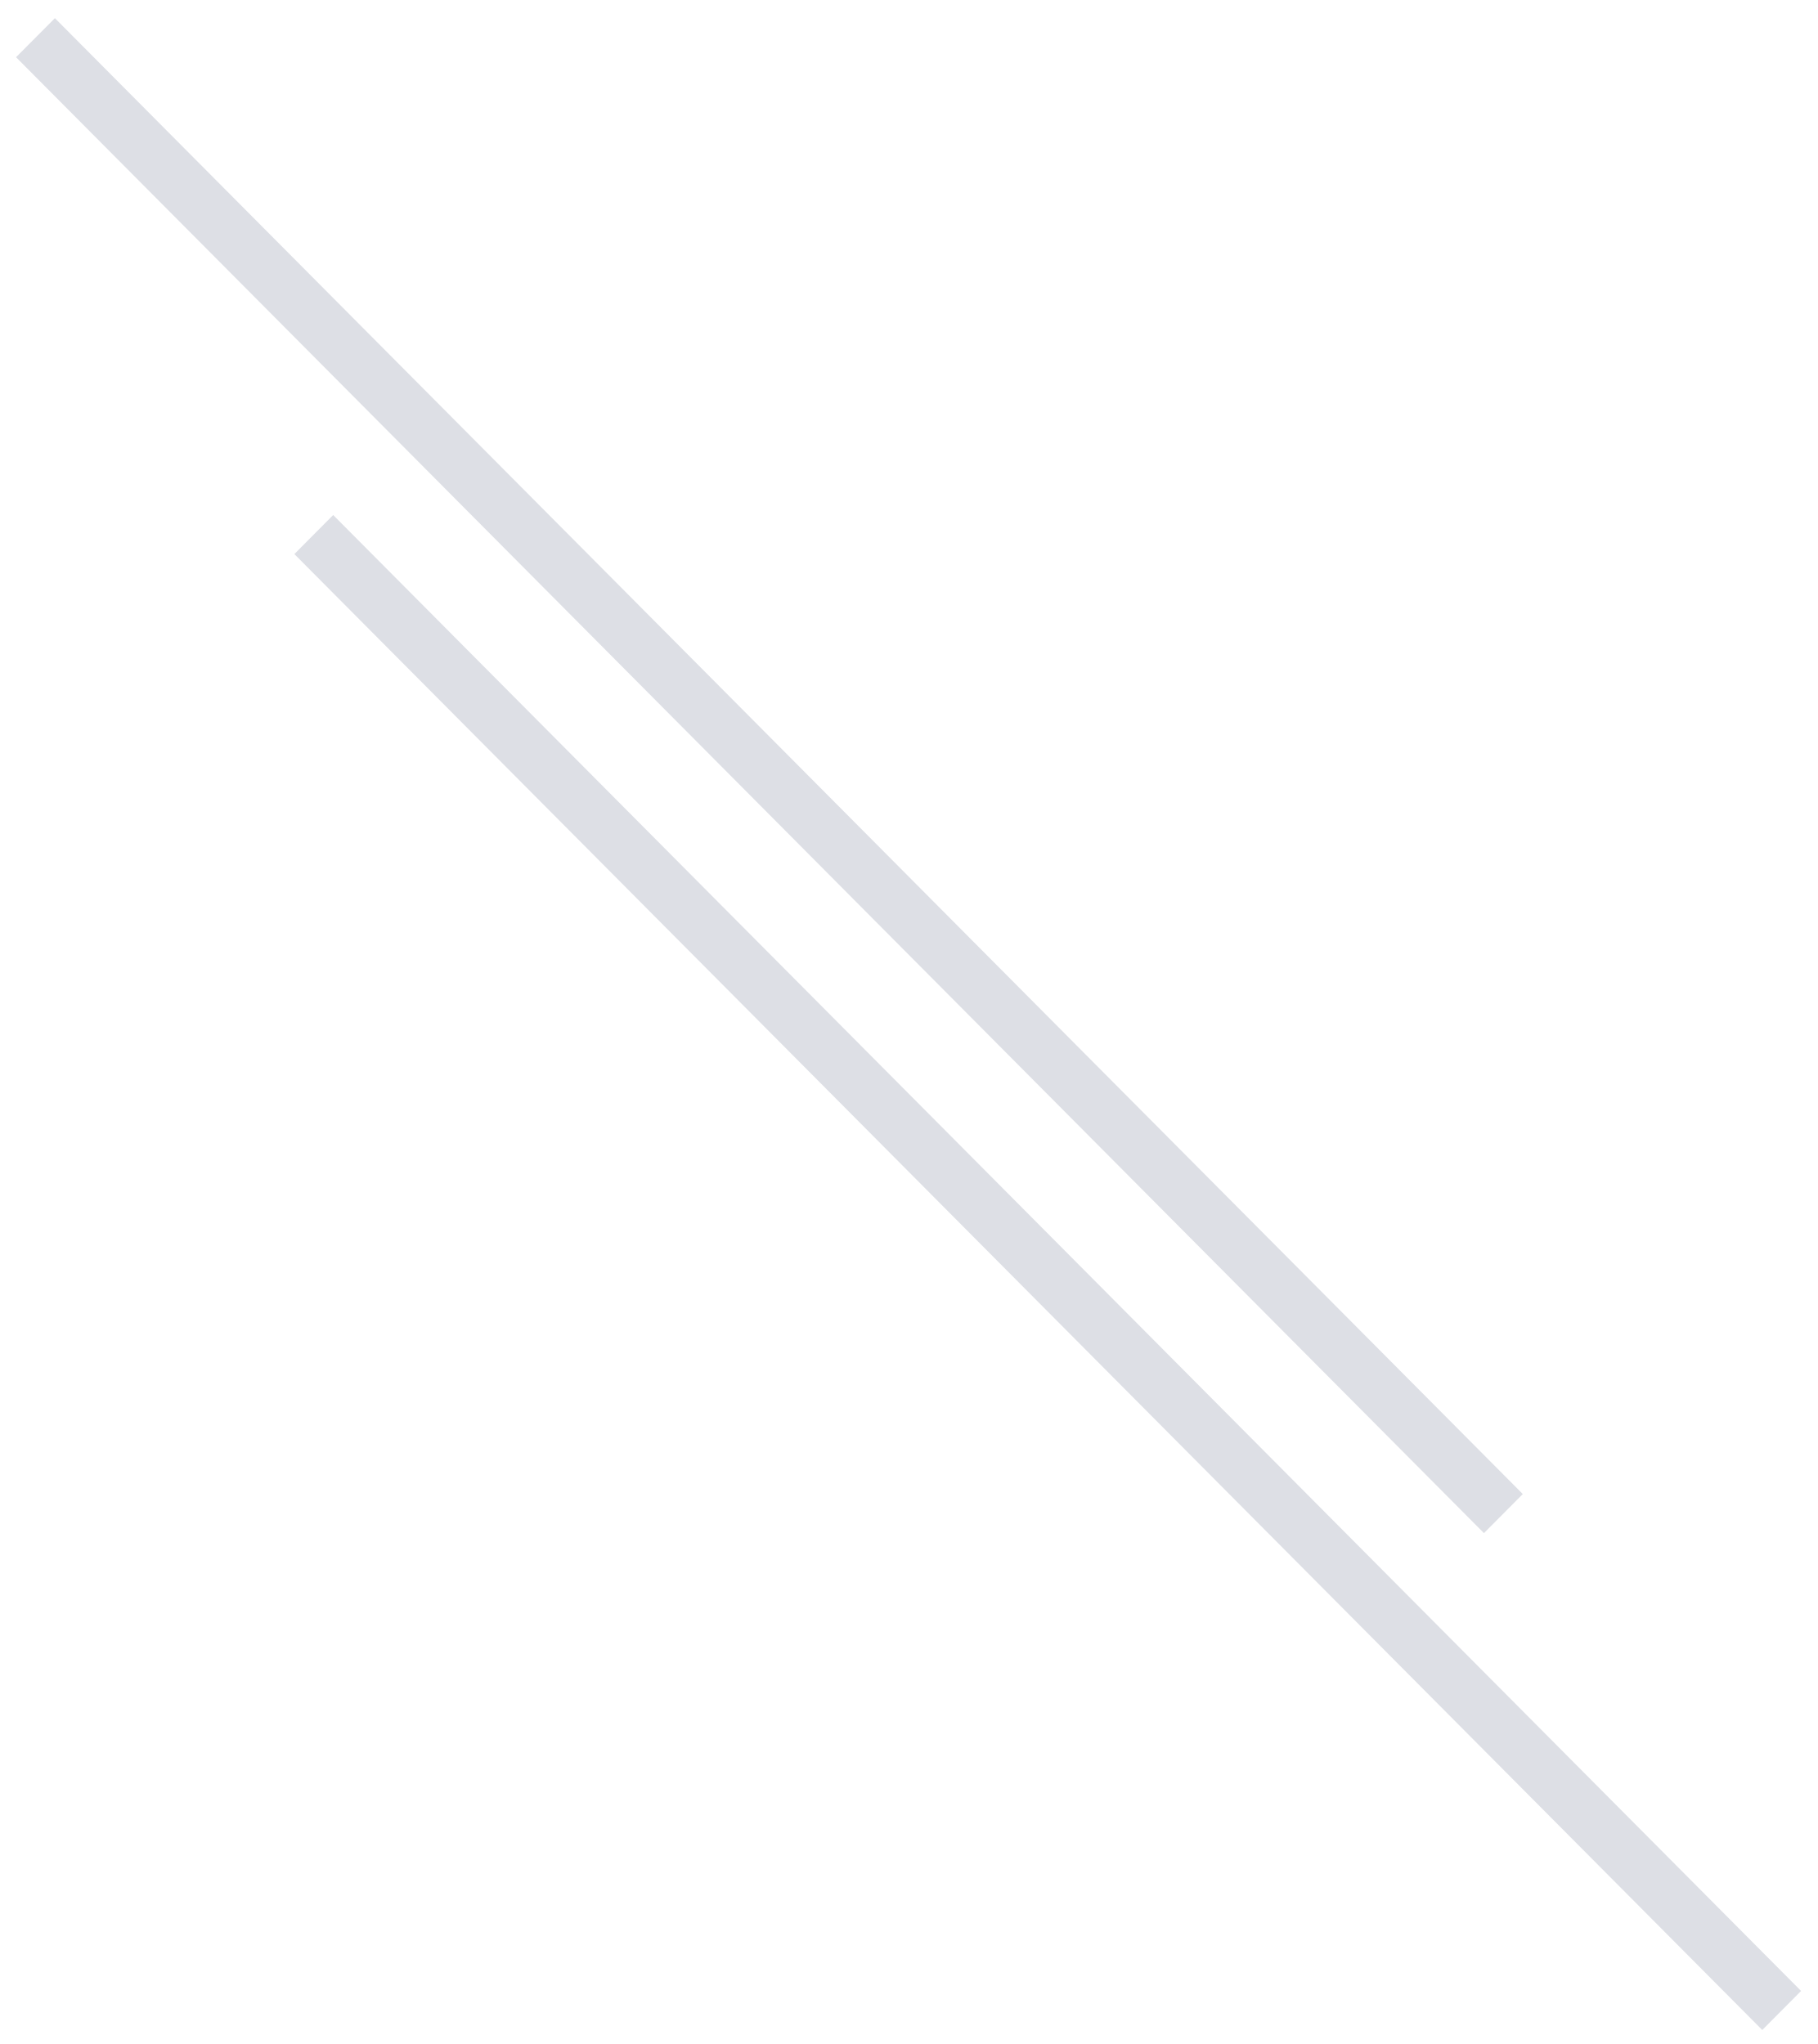
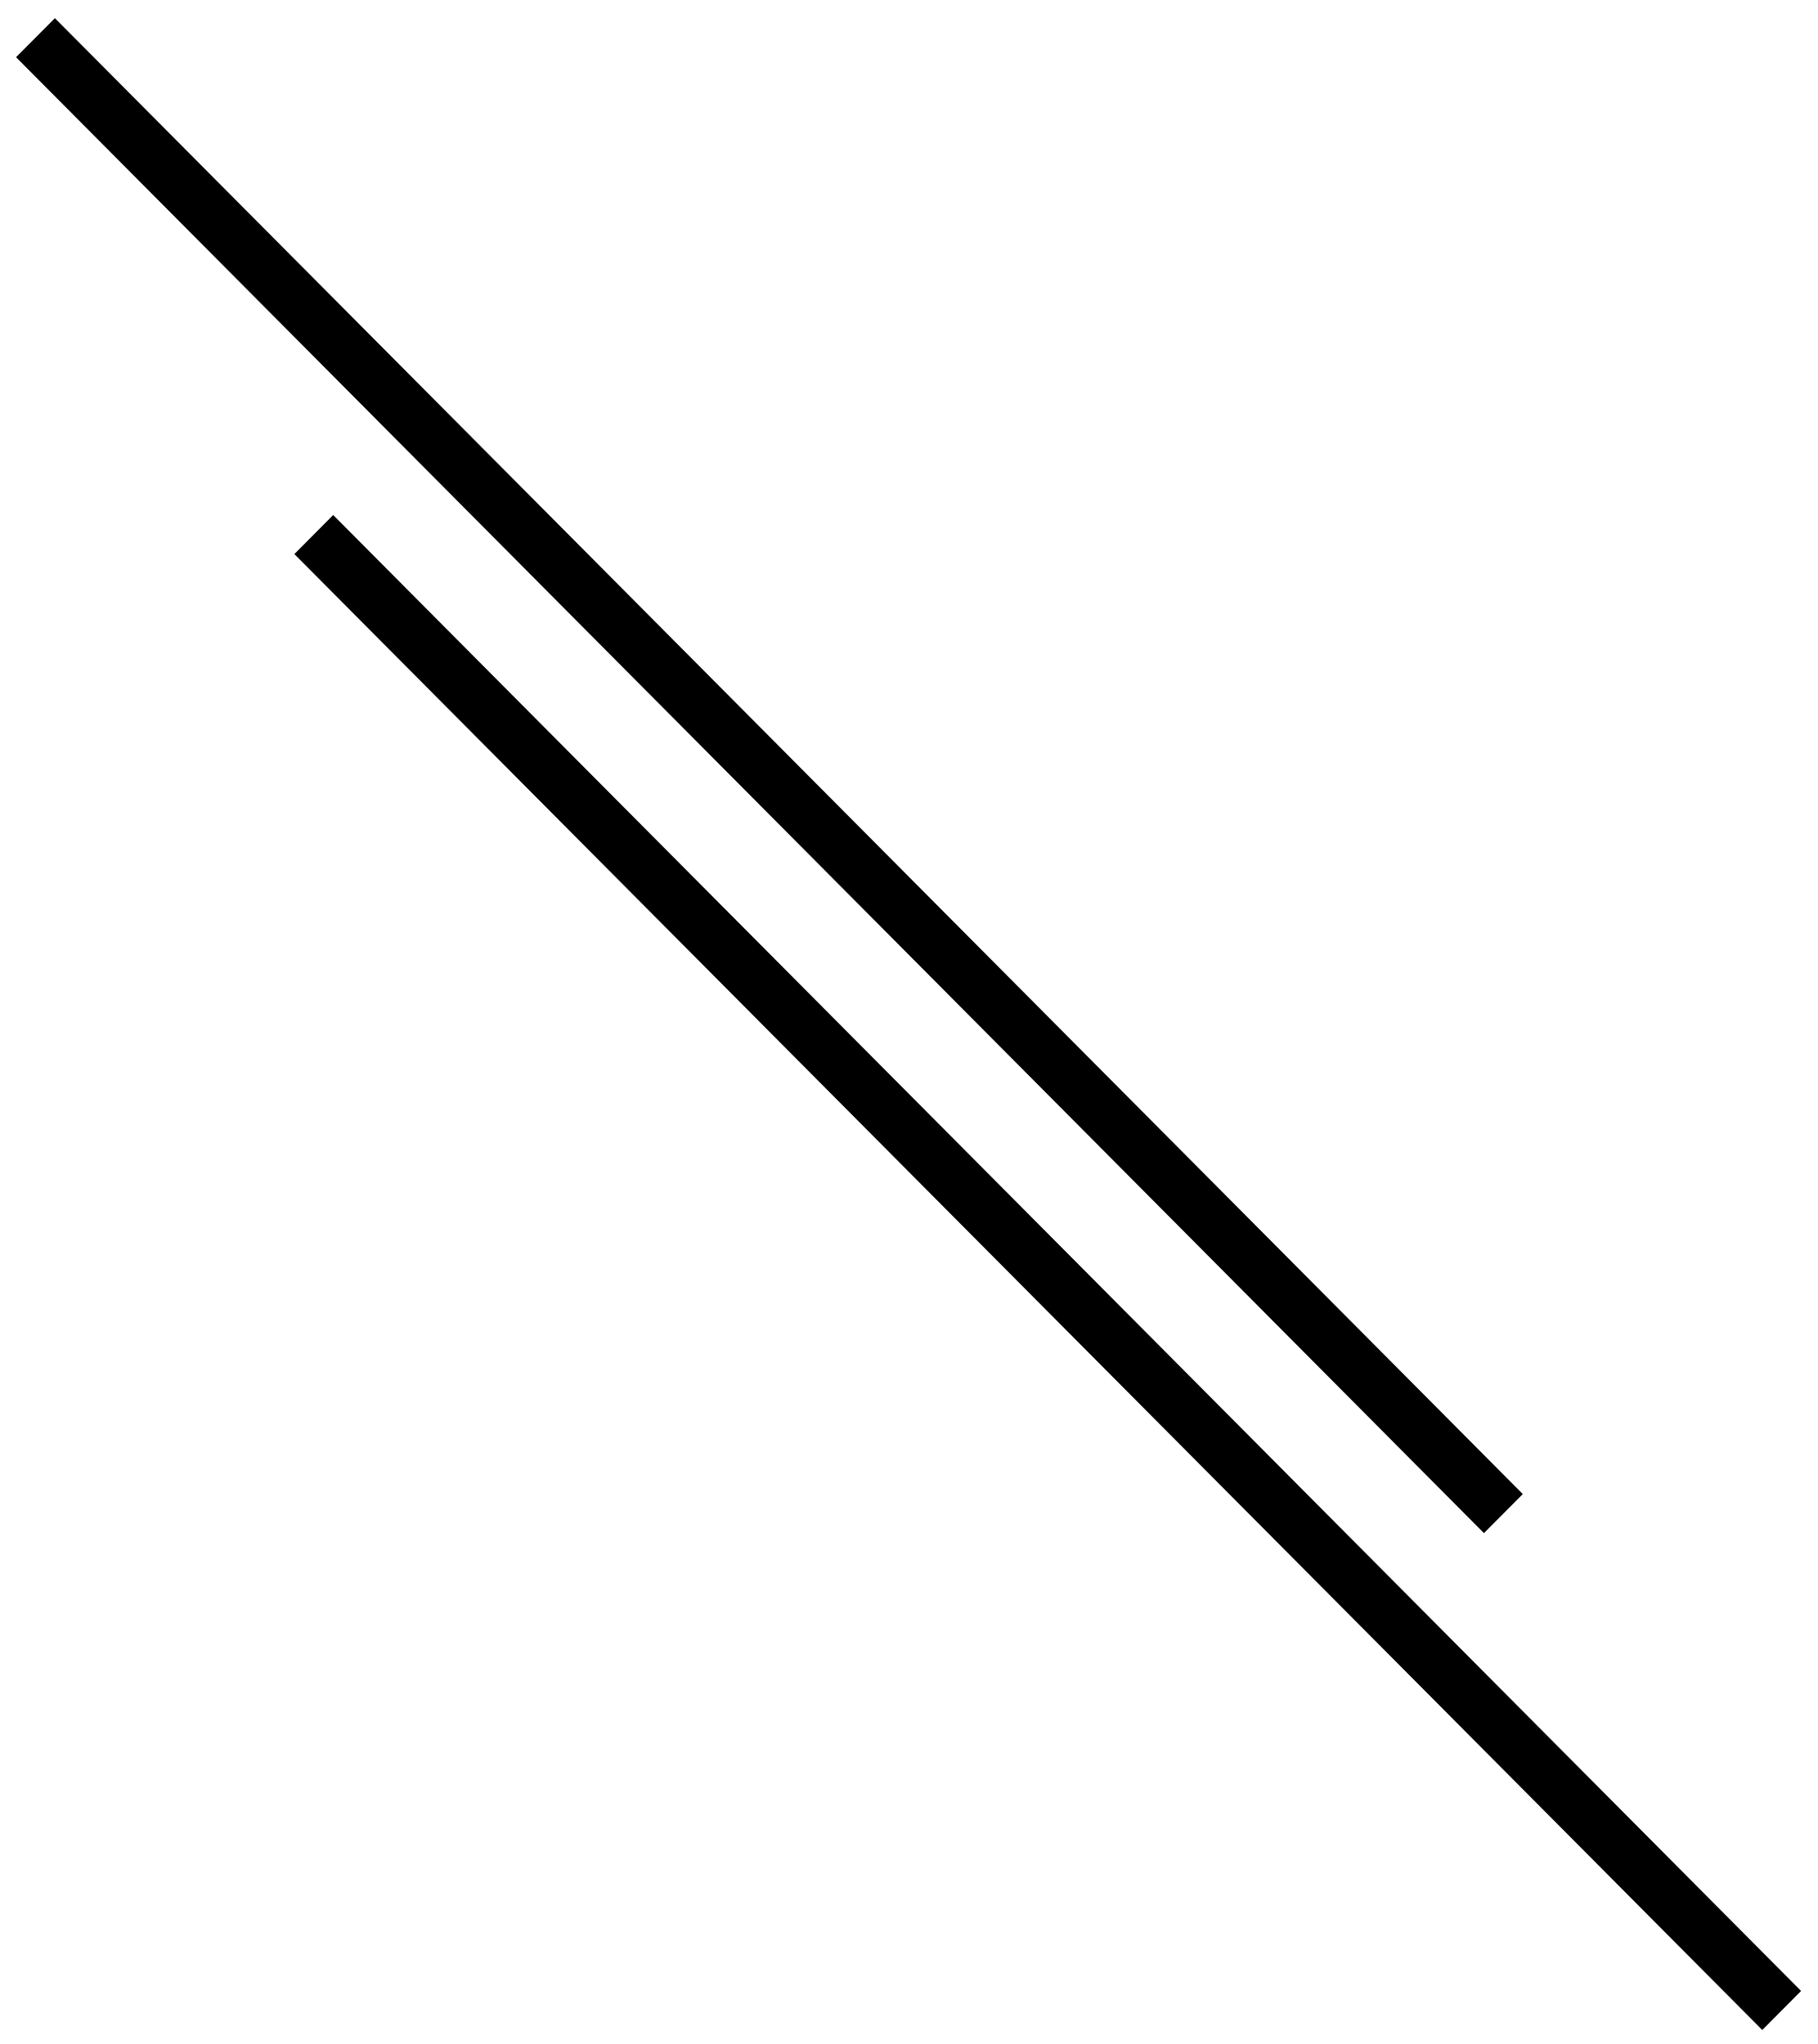
<svg xmlns="http://www.w3.org/2000/svg" width="72px" height="81px">
-   <path fill-rule="evenodd" fill="#dddfe5" d="M11.662,21.957 L13.200,20.409 L71.355,78.898 L69.817,80.445 L11.662,21.957 Z" />
-   <path fill-rule="evenodd" fill="#dddfe5" d="M0.636,2.267 L2.175,0.720 L60.330,59.207 L58.791,60.755 L0.636,2.267 Z" />
+   <path fill-rule="evenodd" d="M11.662,21.957 L13.200,20.409 L71.355,78.898 L69.817,80.445 L11.662,21.957 Z" />
+   <path fill-rule="evenodd" d="M0.636,2.267 L2.175,0.720 L60.330,59.207 L58.791,60.755 L0.636,2.267 Z" />
</svg>
